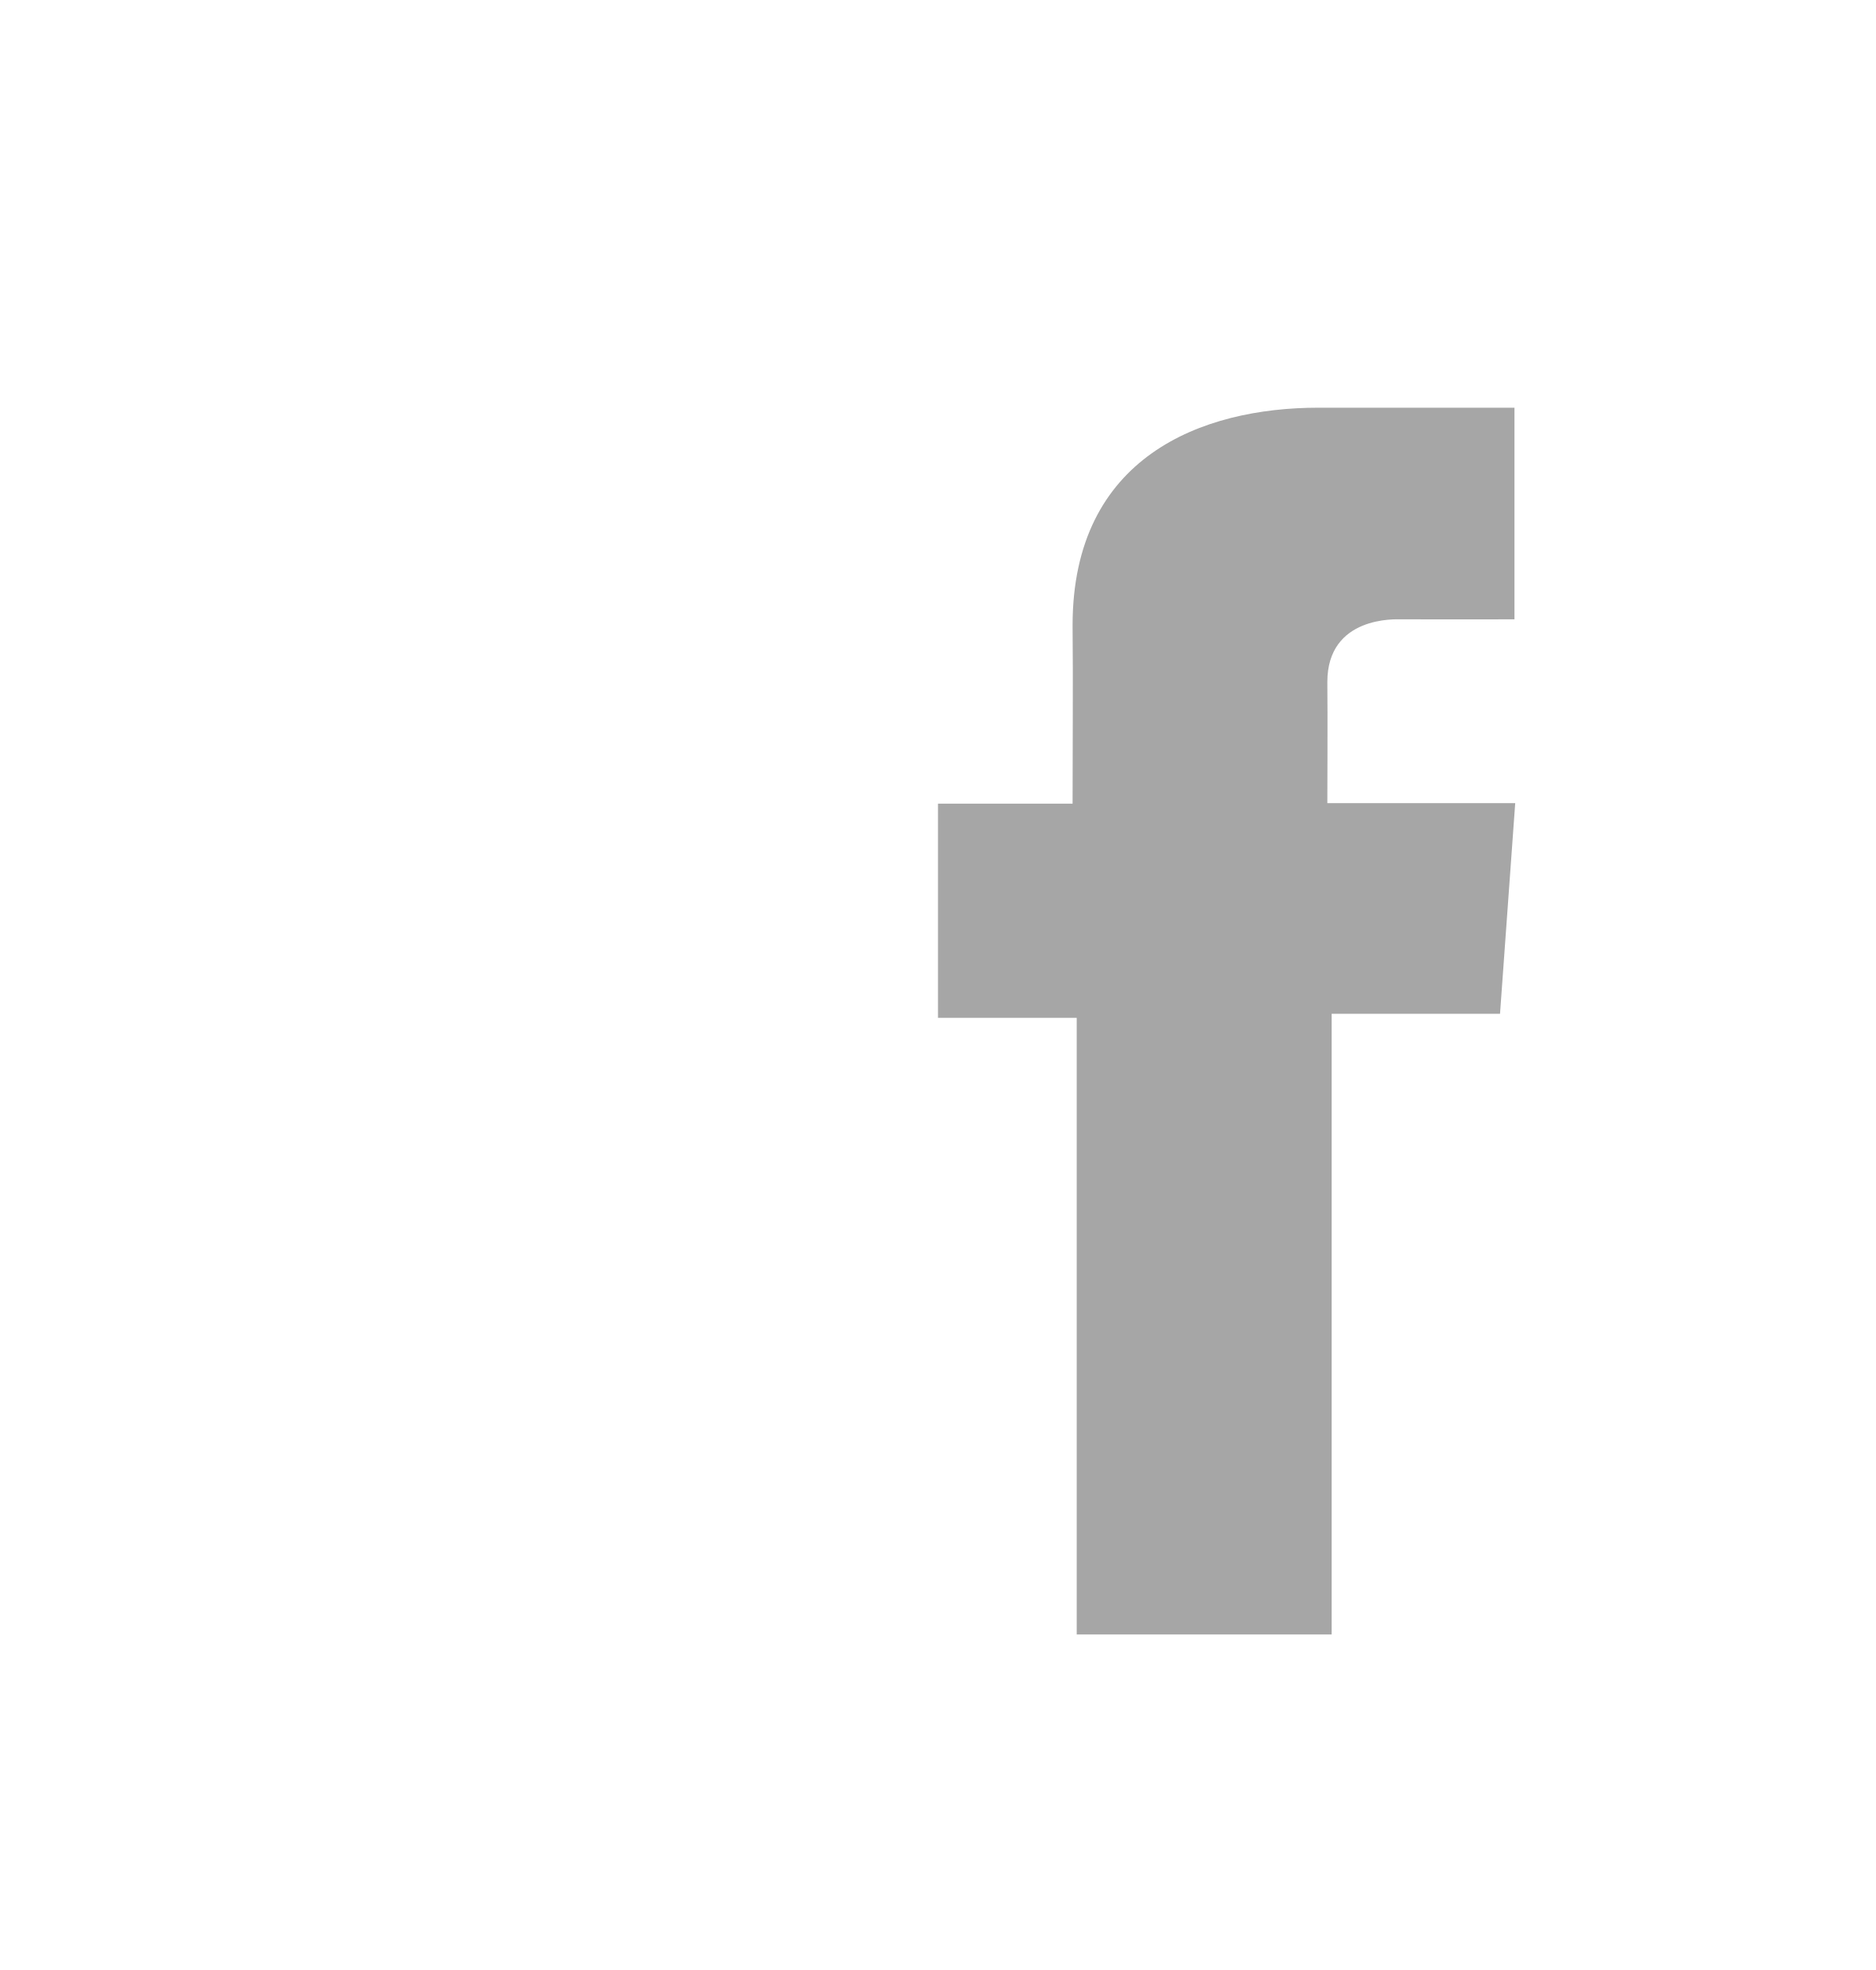
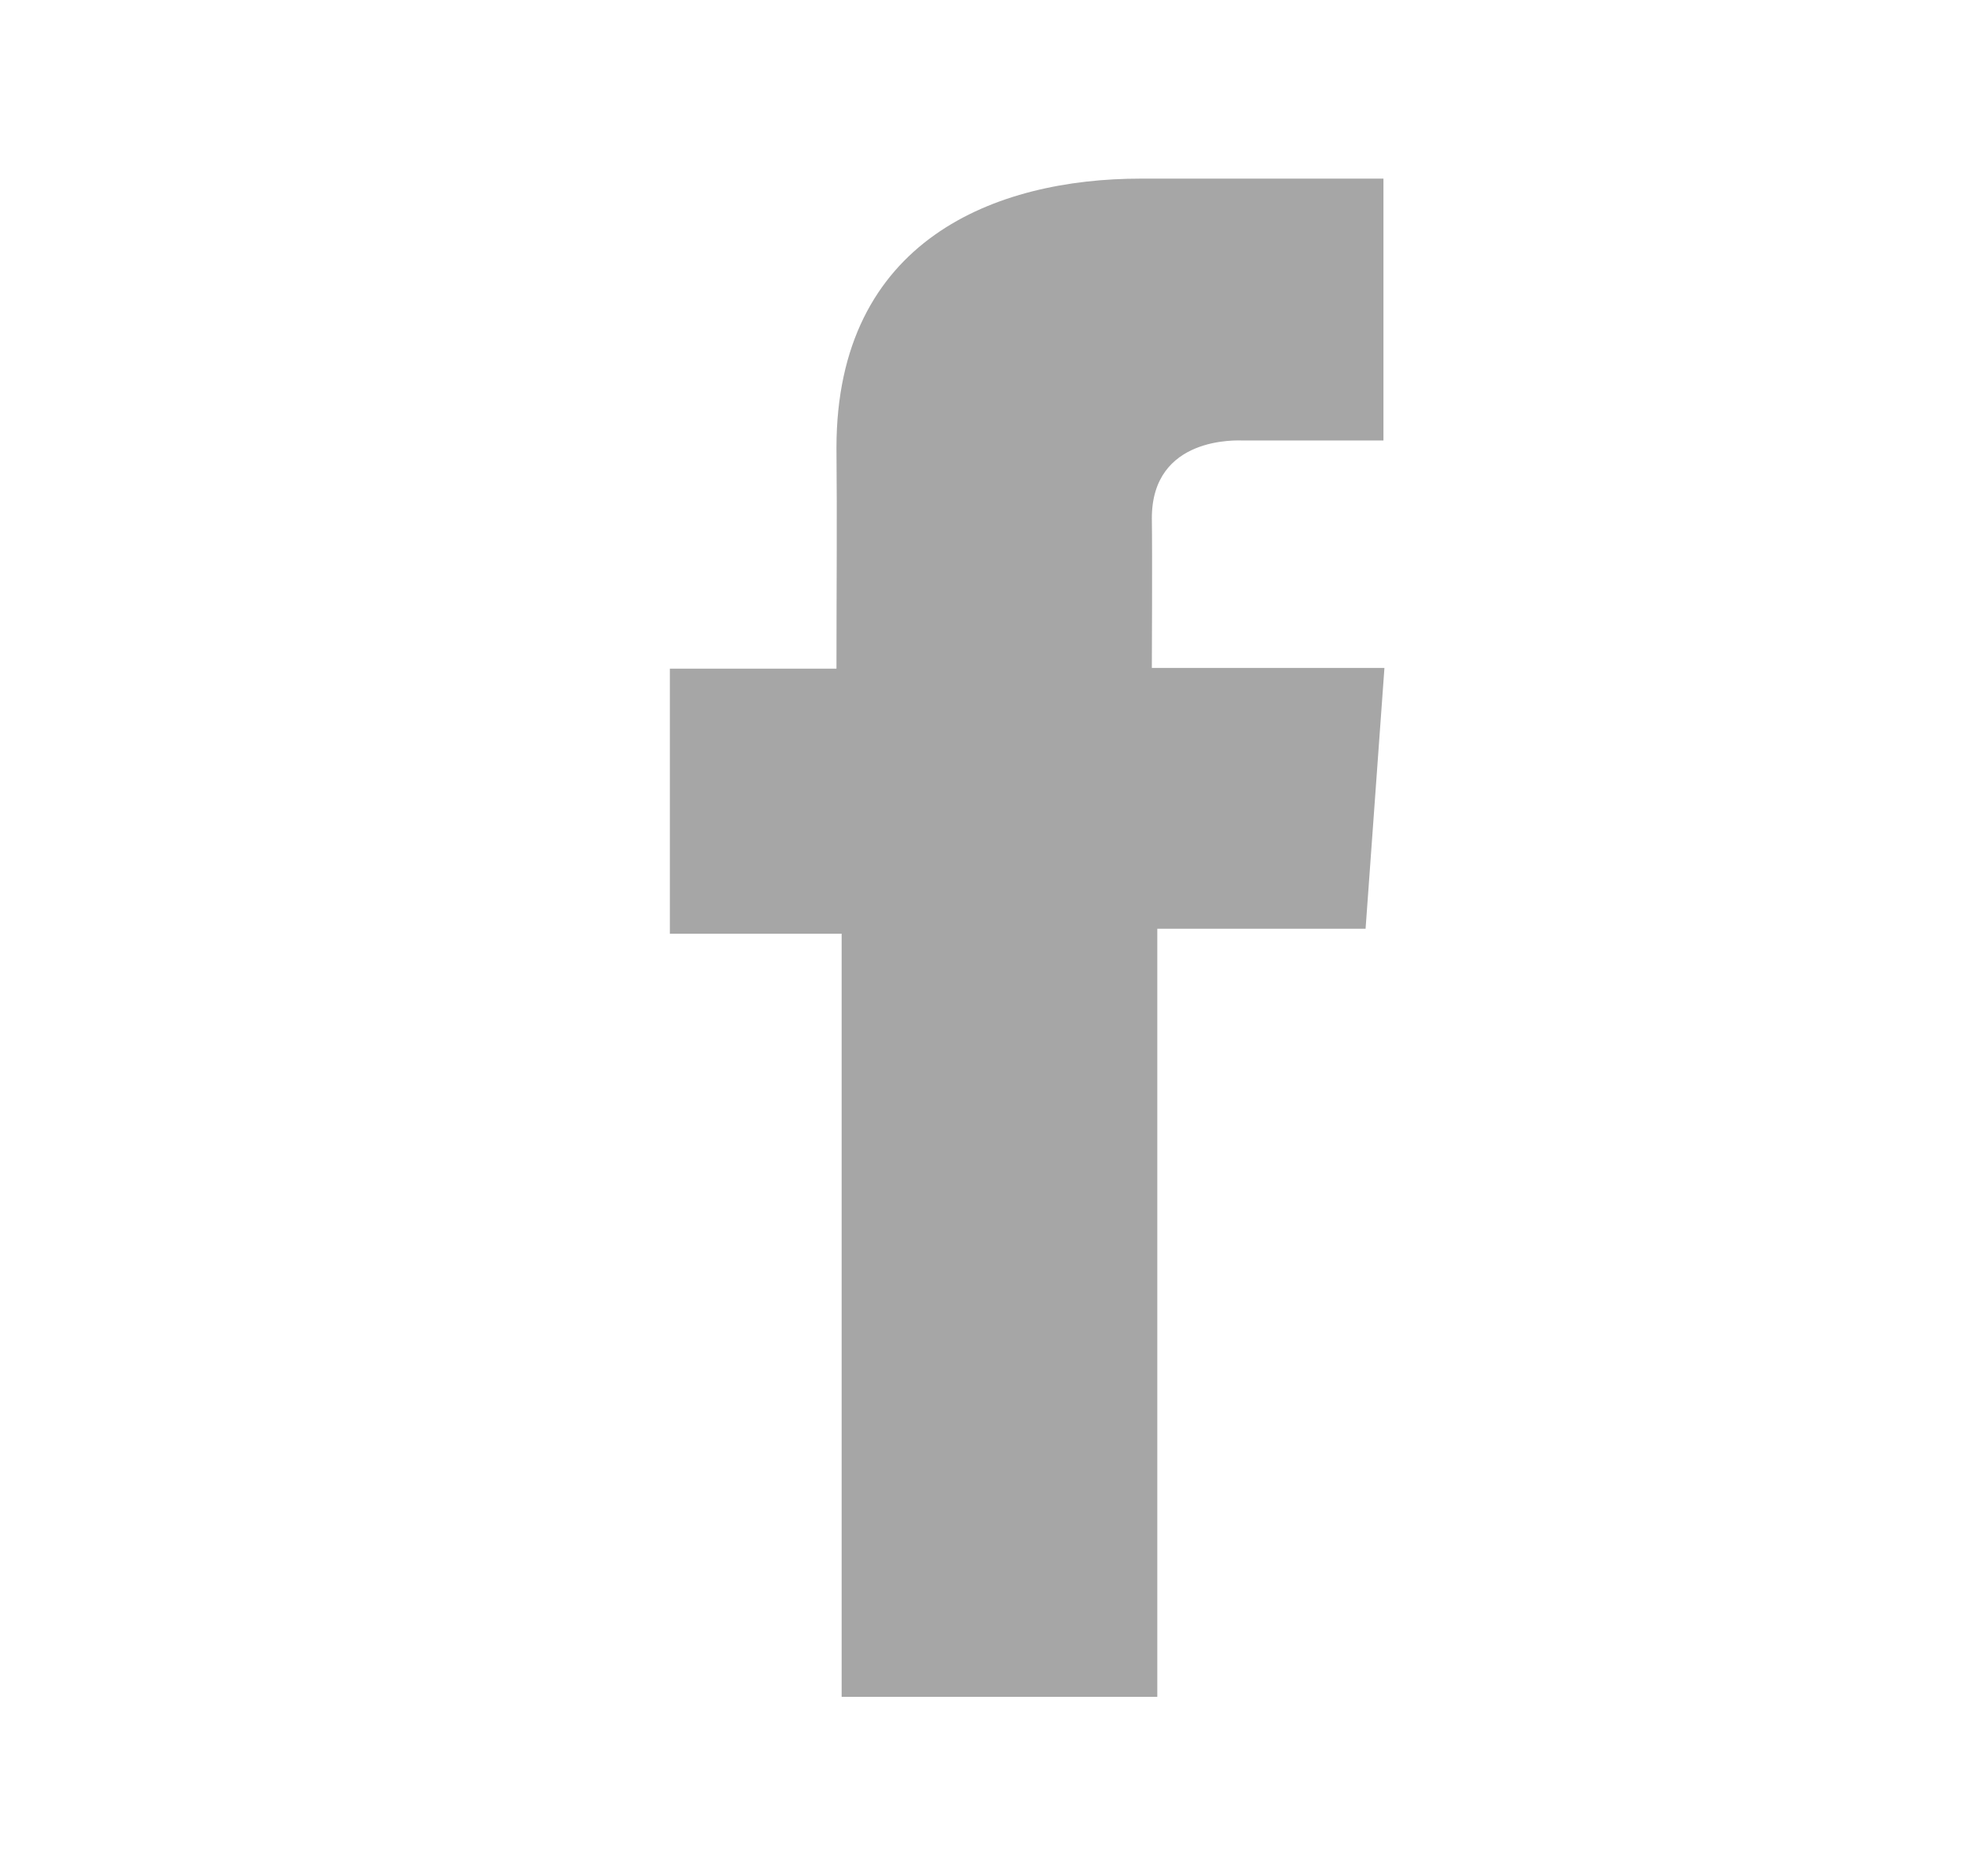
- <svg xmlns="http://www.w3.org/2000/svg" width="20" height="21" viewBox="0 0 20 21" fill="none">
-   <path d="M16.145 4.346H14.055C12.814 4.346 11.435 4.868 11.435 6.666C11.441 7.292 11.435 7.892 11.435 8.567H10V10.85H11.479V17.423H14.197V10.807H15.992L16.154 8.561H14.151C14.151 8.561 14.155 7.561 14.151 7.271C14.151 6.561 14.89 6.602 14.934 6.602C15.286 6.602 15.97 6.603 16.146 6.602V4.346H16.145V4.346Z" fill="#A6A6A6" />
+ <svg xmlns="http://www.w3.org/2000/svg" width="22" height="21" viewBox="0 0 22 21" fill="none">
+   <path d="M15.488 2H12.771C11.159 2 9.365 2.678 9.365 5.015C9.373 5.83 9.365 6.609 9.365 7.487H7.5V10.455H9.423V19H12.957V10.399H15.289L15.5 7.479H12.896C12.896 7.479 12.902 6.18 12.896 5.803C12.896 4.879 13.857 4.932 13.915 4.932C14.372 4.932 15.261 4.933 15.489 4.932V2H15.488Z" fill="#A6A6A6" />
</svg>
